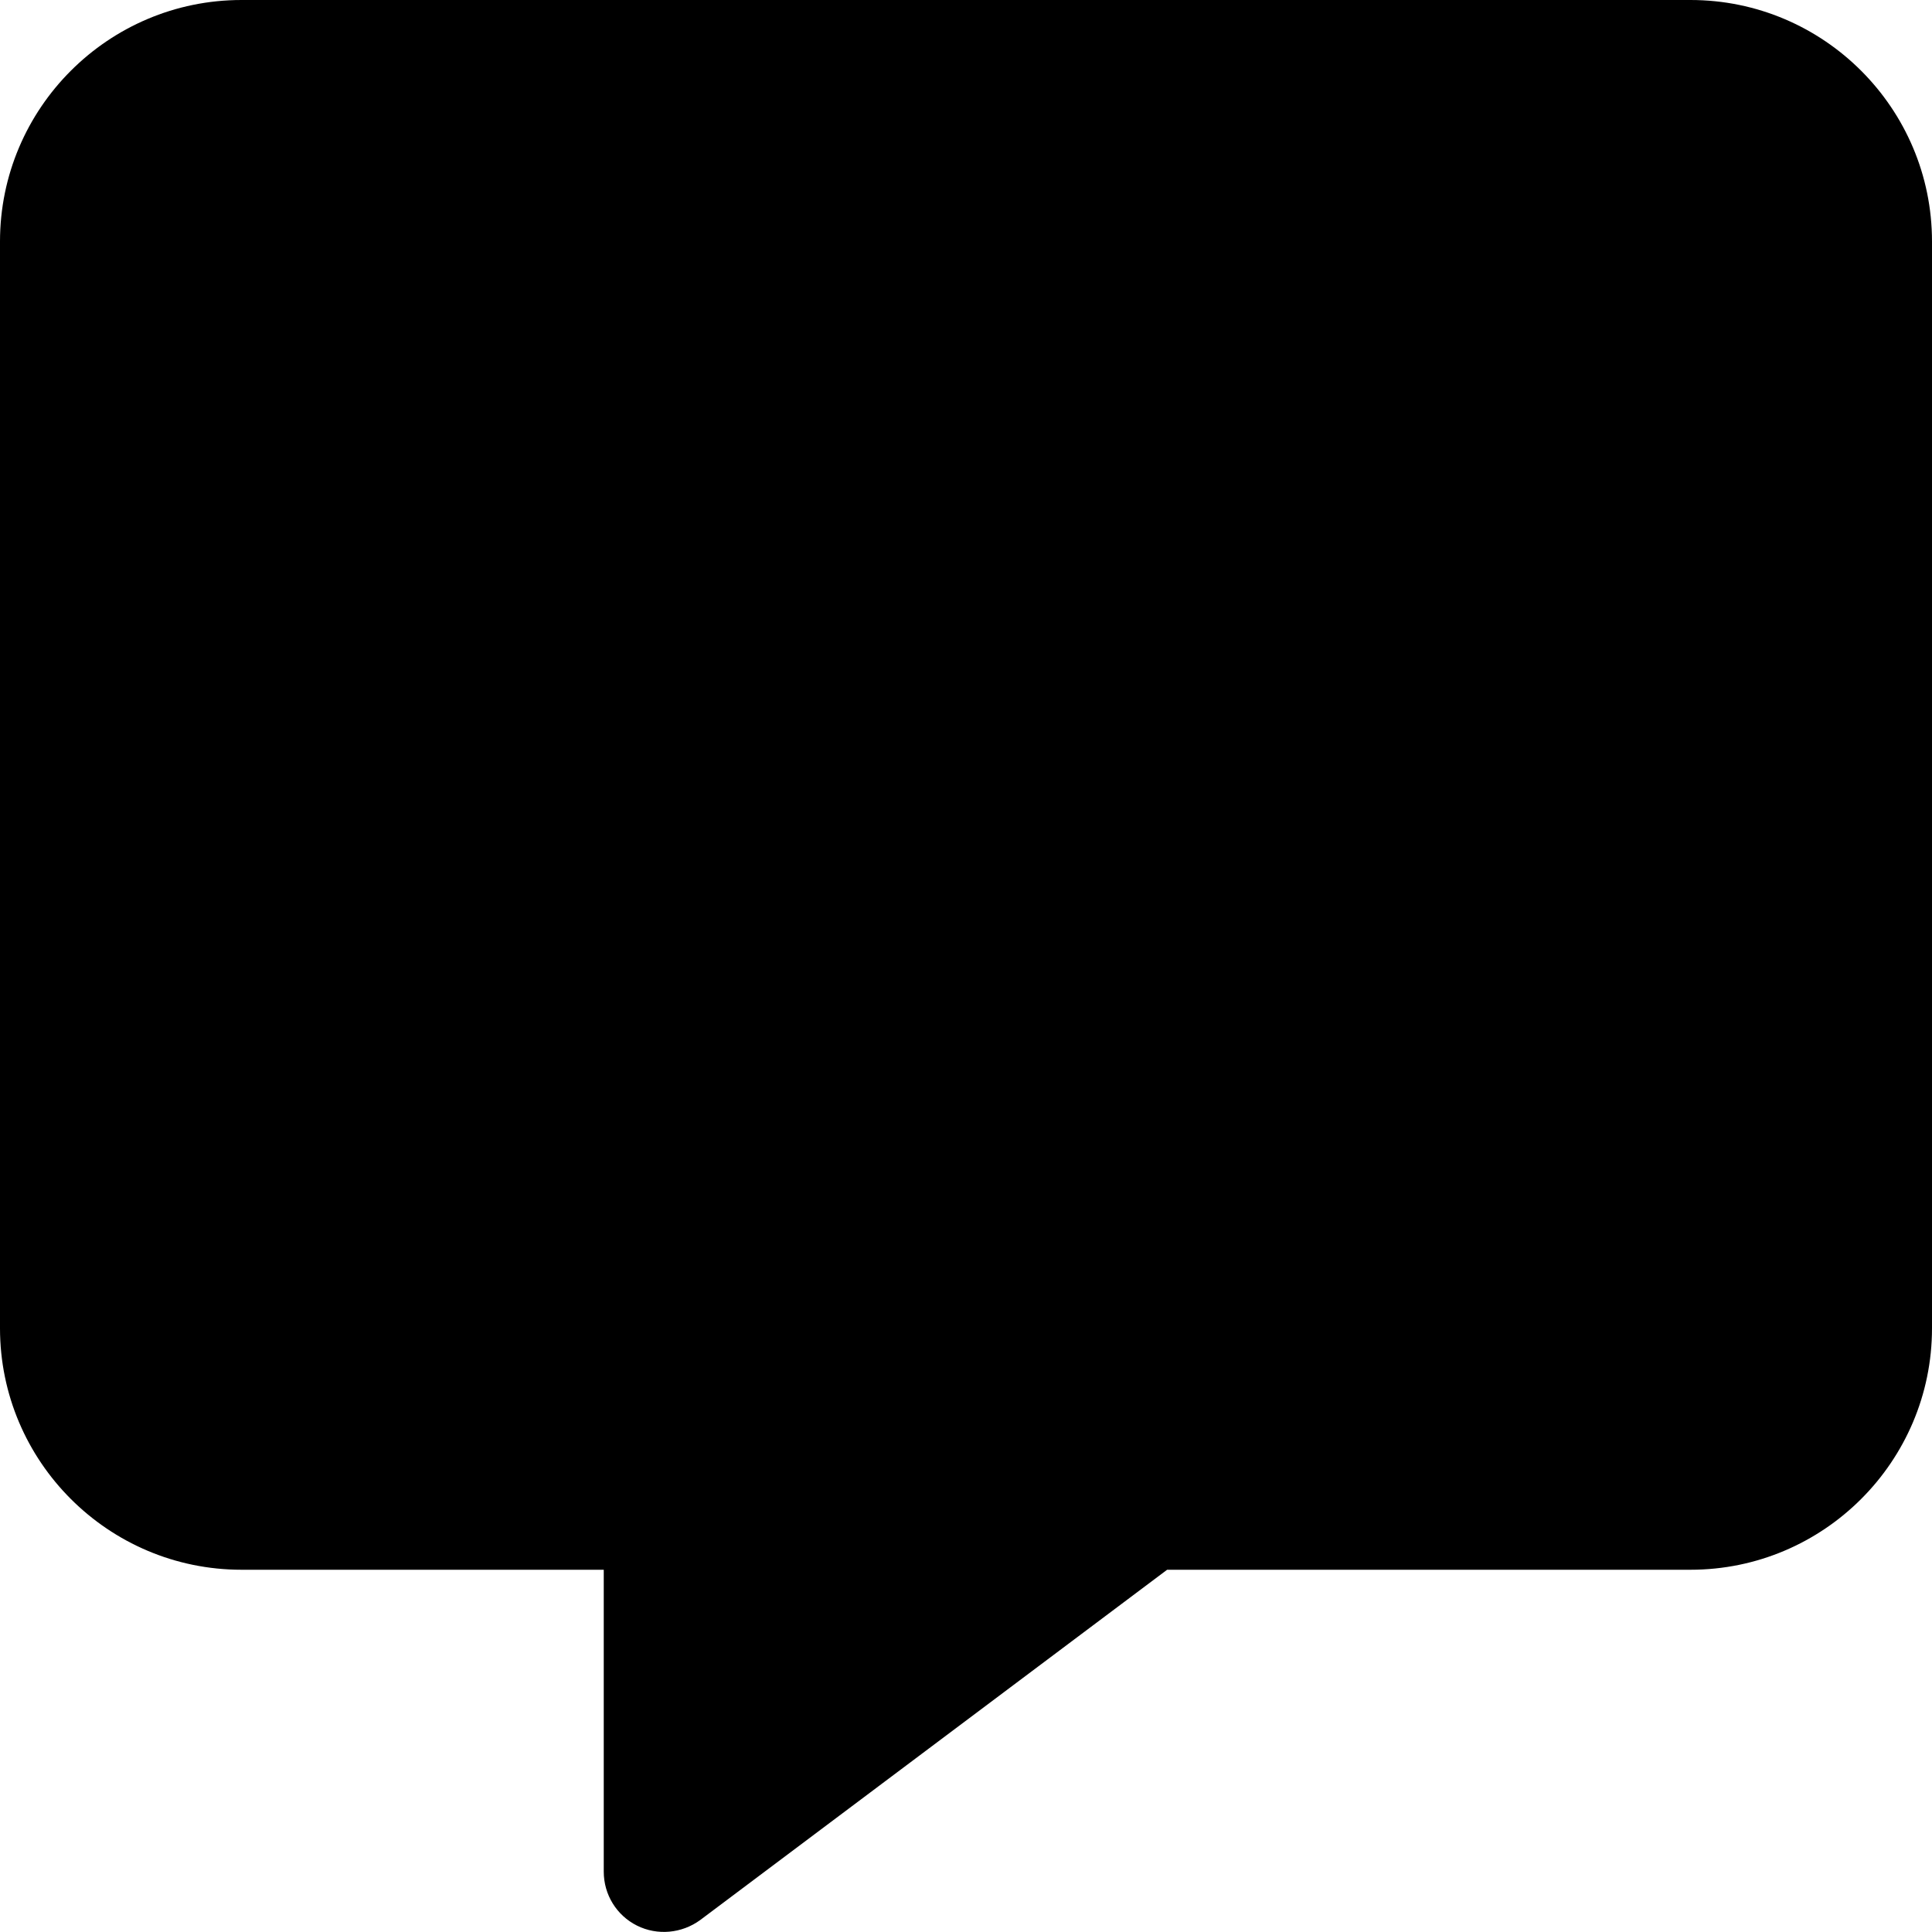
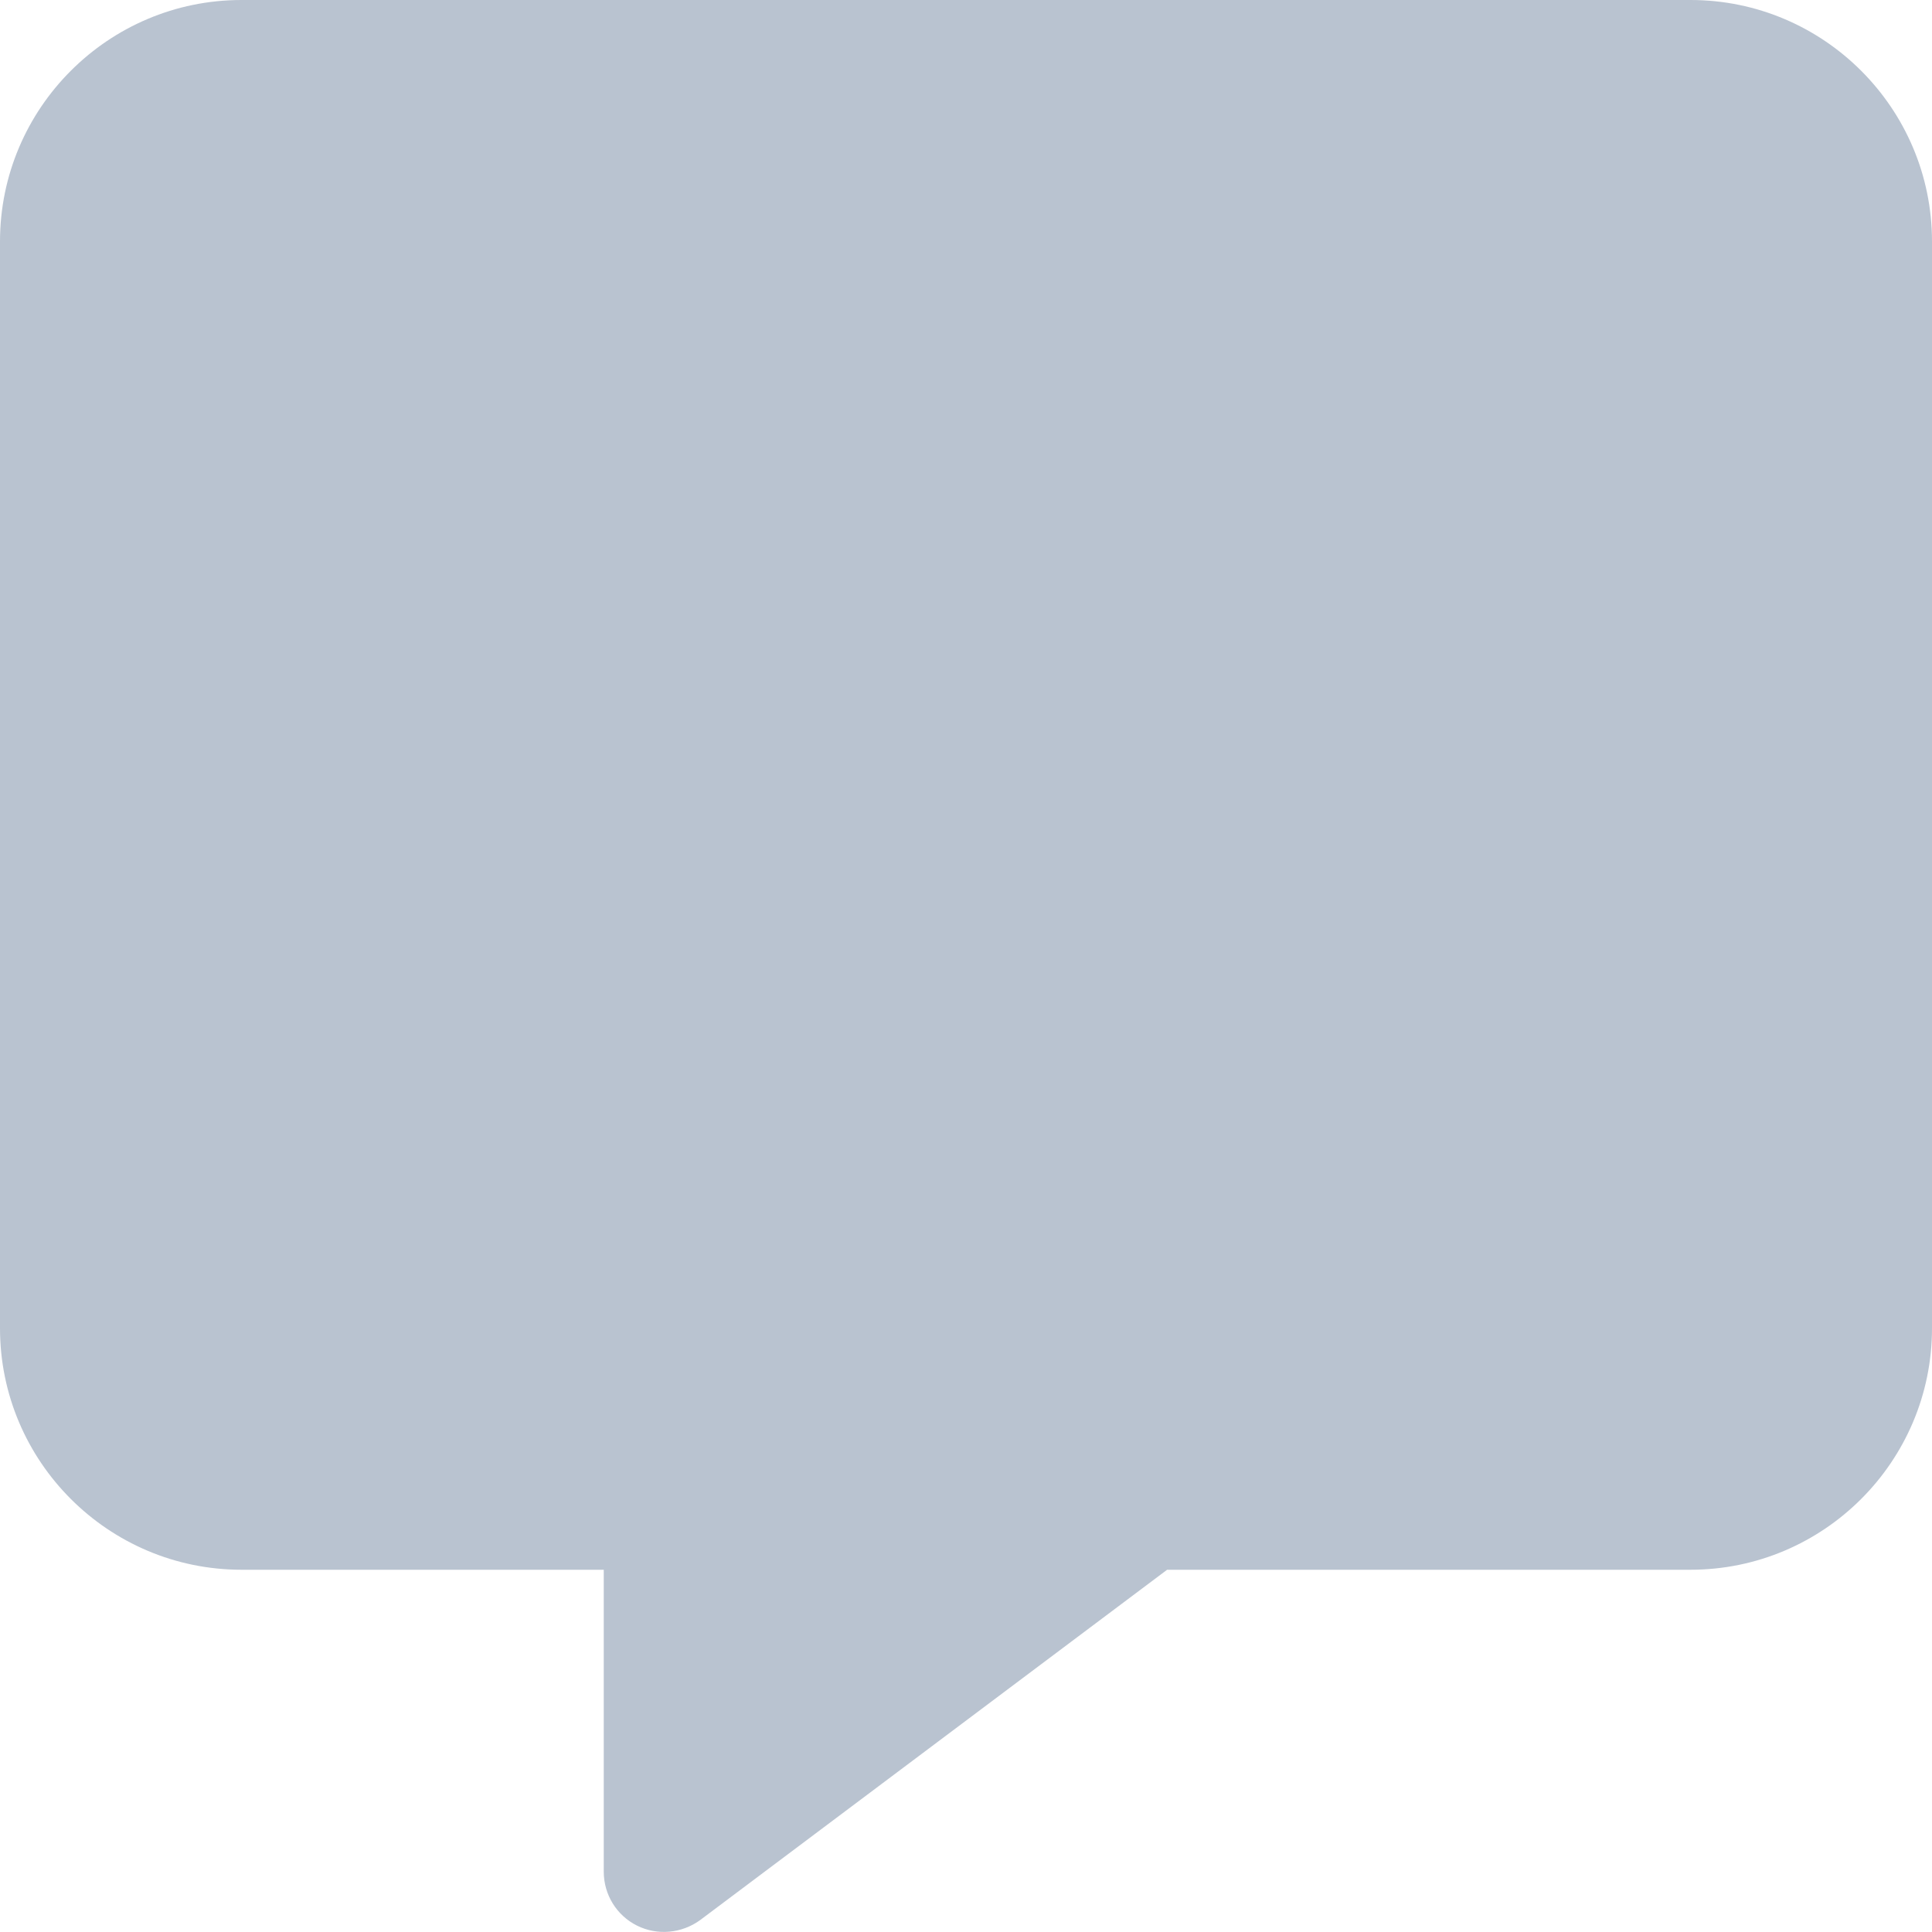
<svg xmlns="http://www.w3.org/2000/svg" viewBox="0 0 512 512">
-   <path d="M64 0C28.7 0 0 28.7 0 64V352c0 35.3 28.7 64 64 64h96v80c0 6.1 3.4 11.6 8.8 14.3s11.9 2.1 16.8-1.5L309.3 416H448c35.3 0 64-28.7 64-64V64c0-35.3-28.7-64-64-64H64z" />
+   <path fill="#b9c3d0" d="M64 0C28.7 0 0 28.7 0 64V352c0 35.3 28.7 64 64 64h96v80c0 6.1 3.4 11.6 8.8 14.3s11.9 2.1 16.8-1.5L309.3 416H448c35.3 0 64-28.7 64-64V64c0-35.3-28.7-64-64-64H64z" />
</svg>
